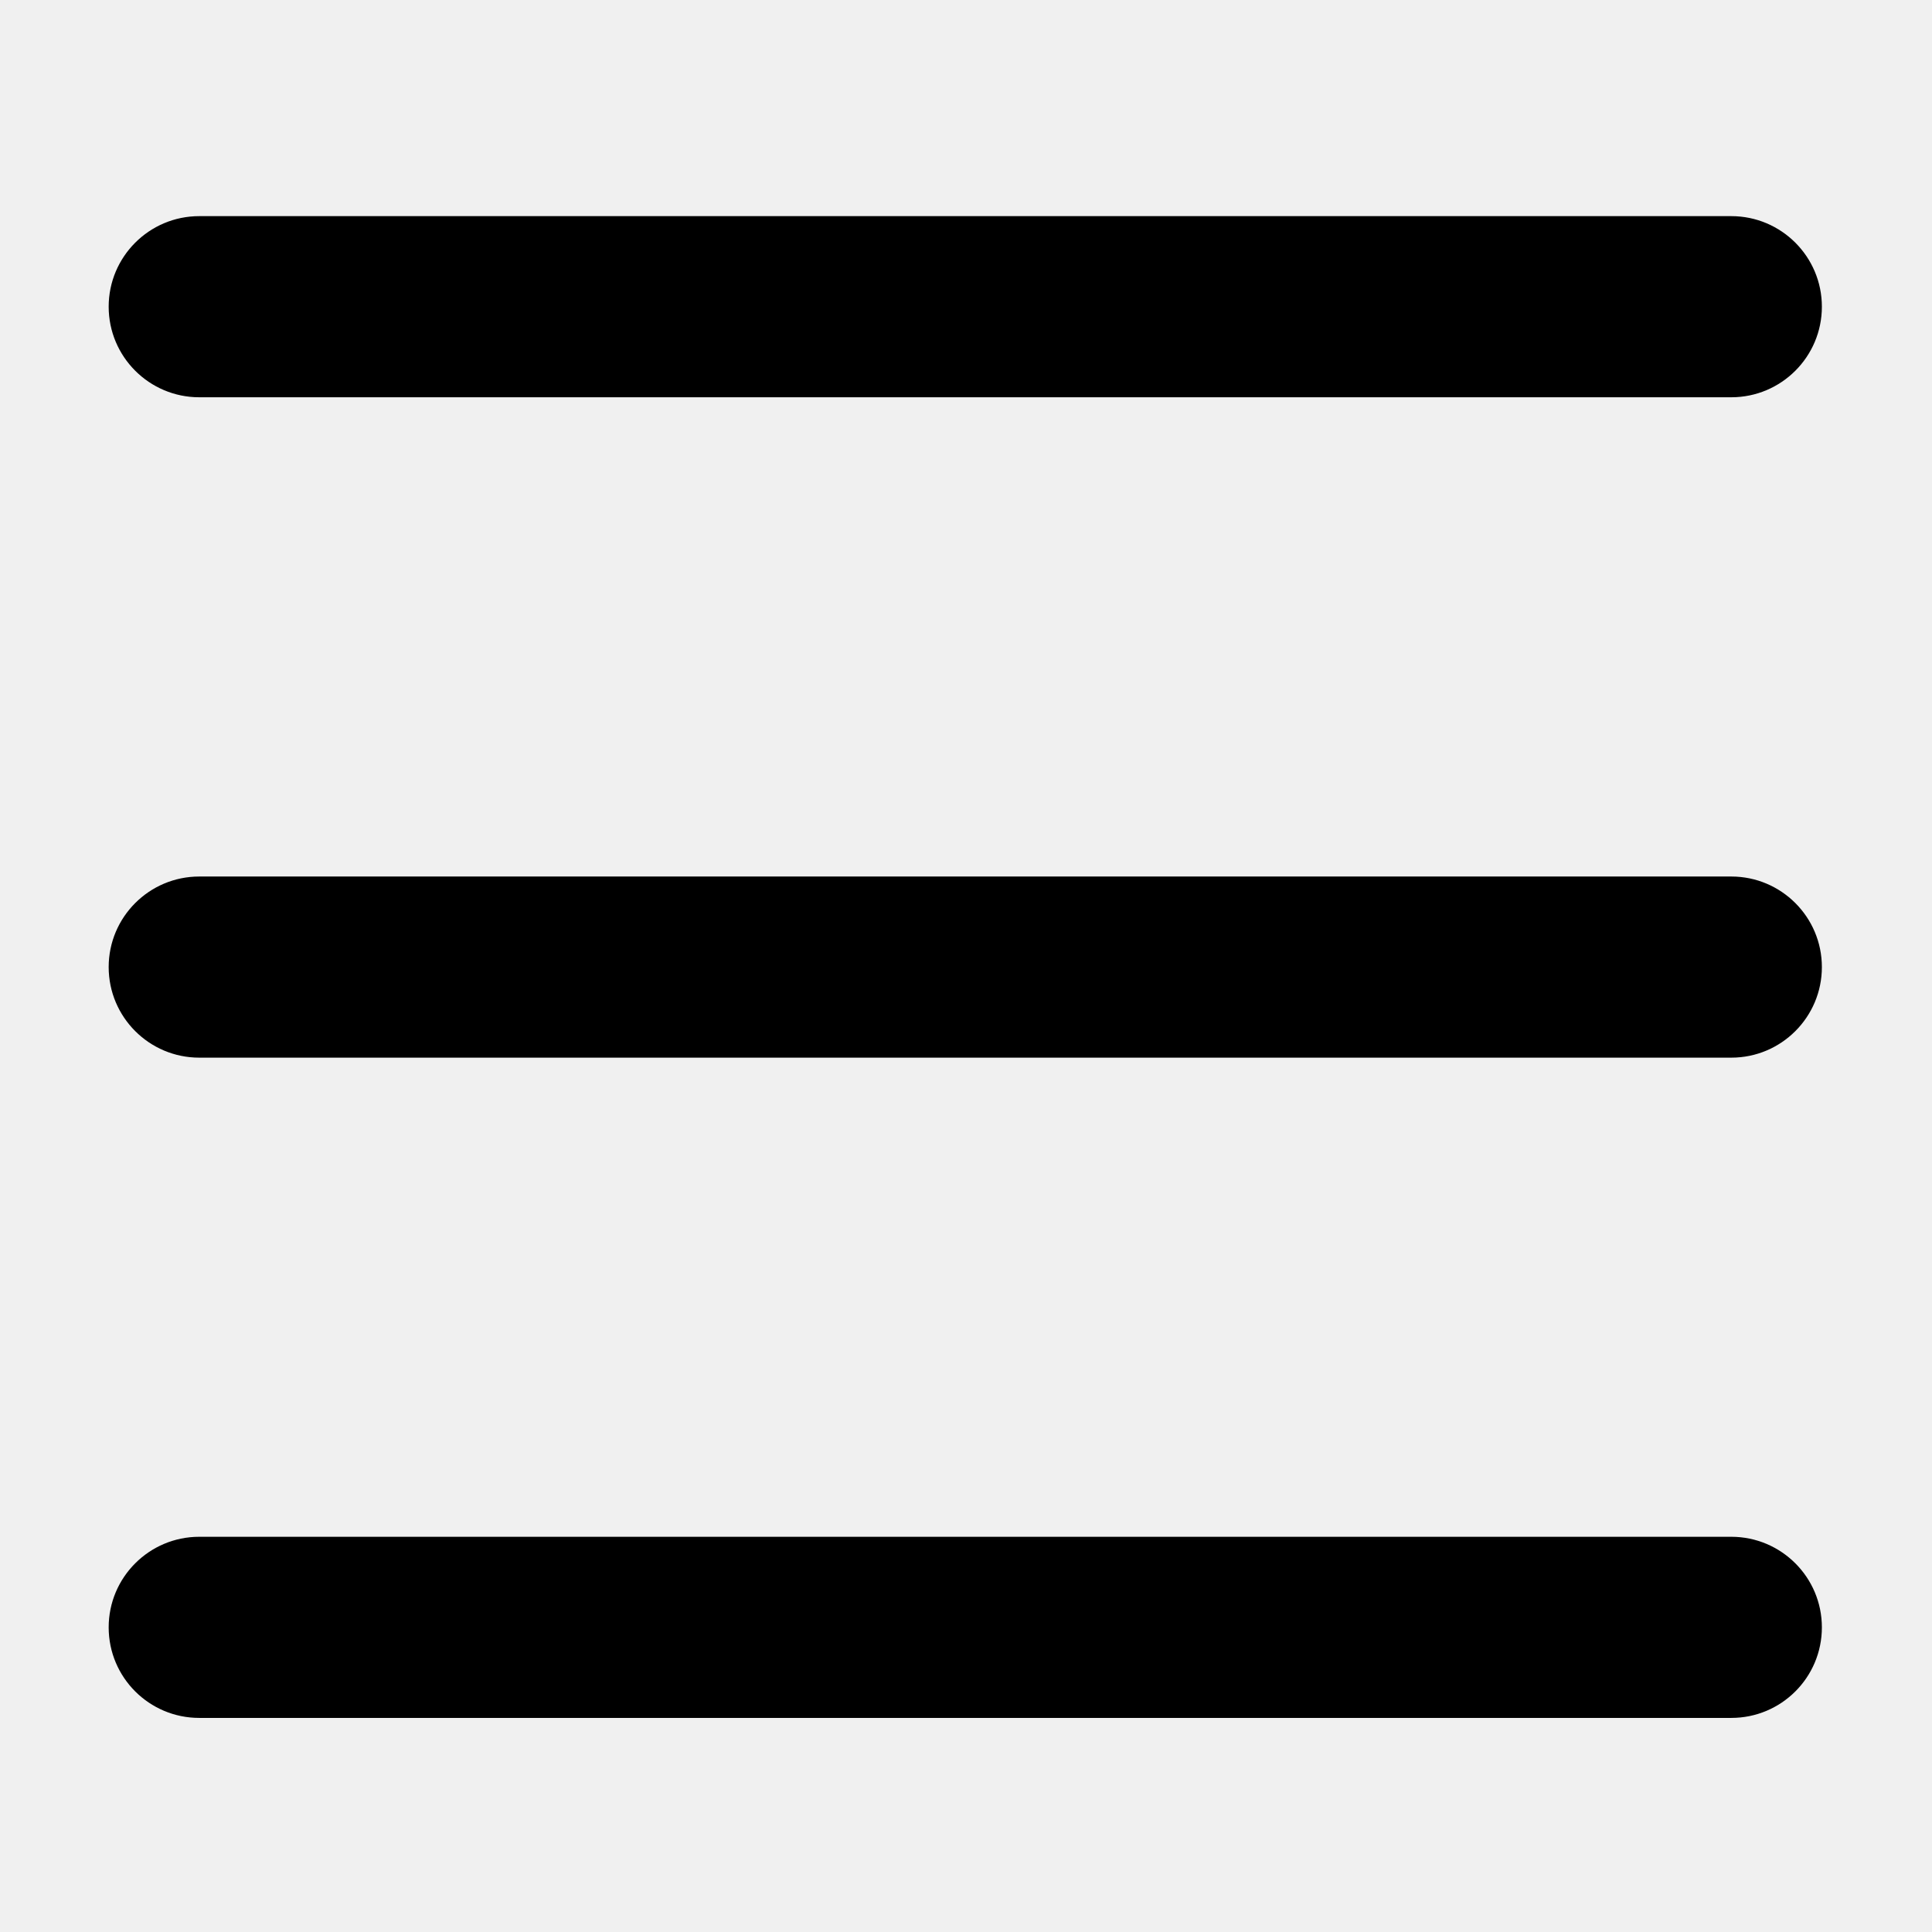
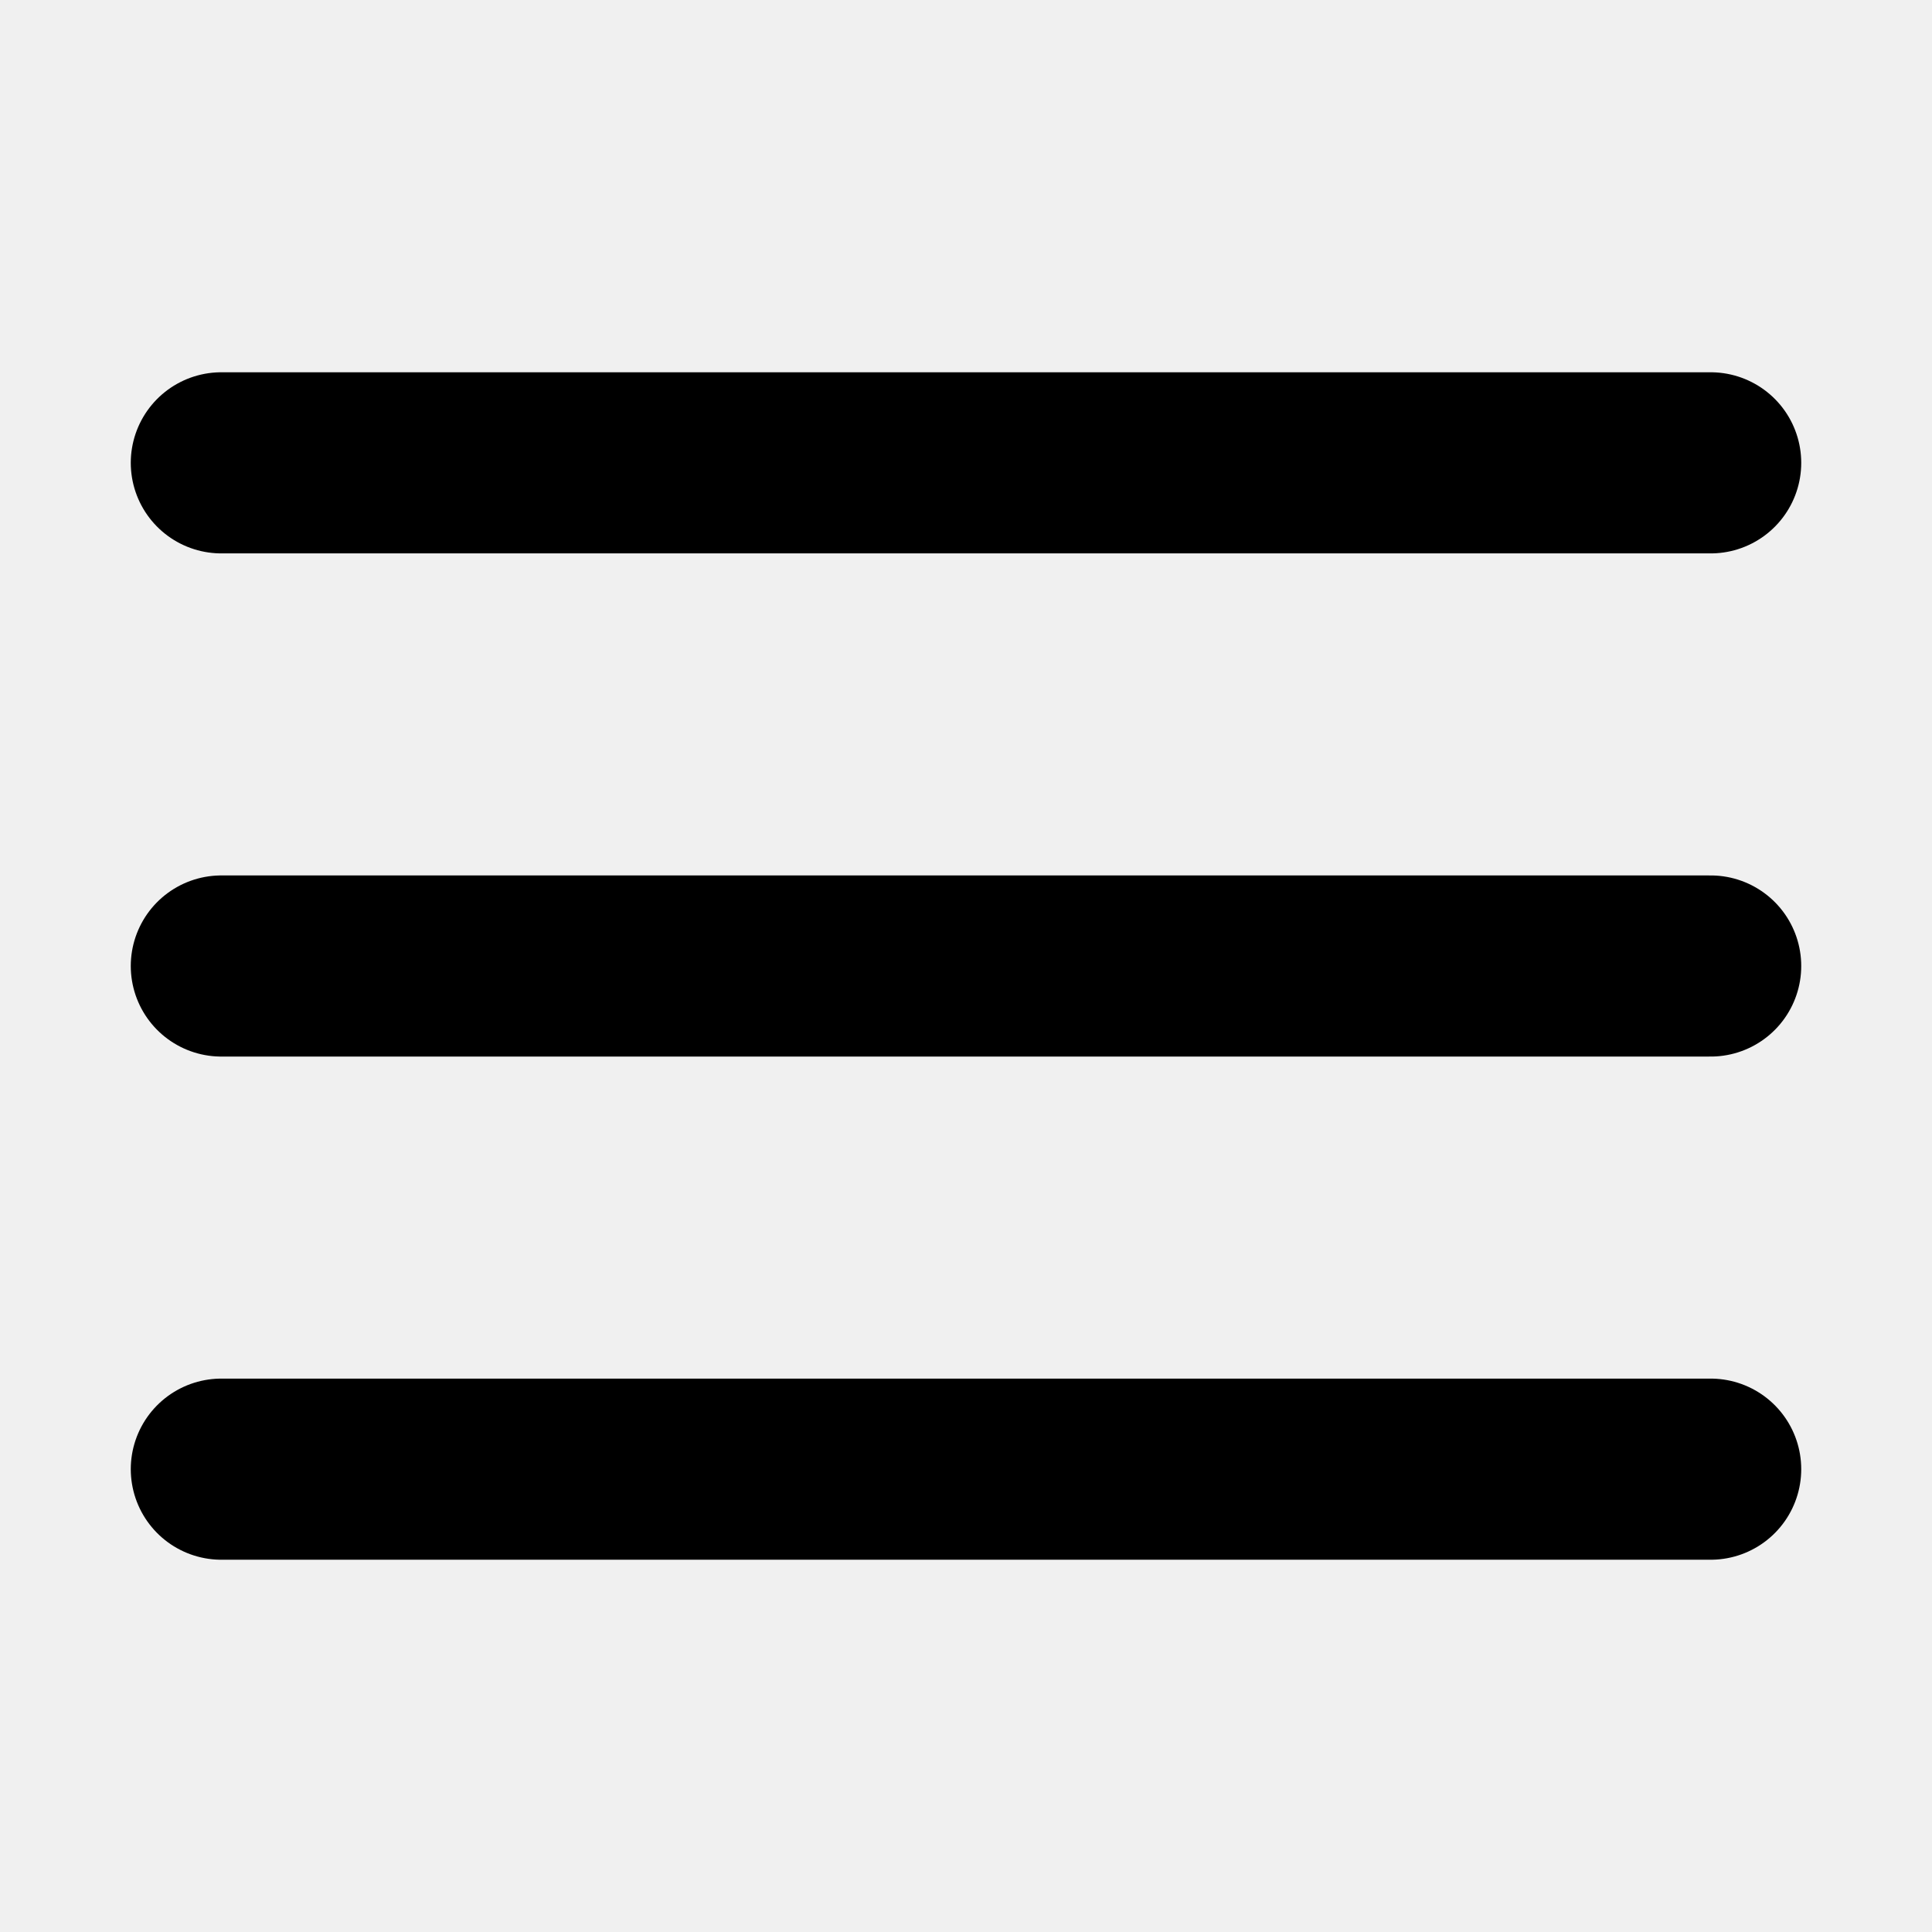
<svg xmlns="http://www.w3.org/2000/svg" width="16" height="16" viewBox="0 0 16 16" fill="none">
-   <path fill-rule="evenodd" clip-rule="evenodd" d="M0.9 2.54C0.9 2.126 1.236 1.79 1.65 1.79H14.338C14.752 1.79 15.088 2.126 15.088 2.54C15.088 2.954 14.752 3.29 14.338 3.29H1.65C1.236 3.29 0.9 2.954 0.9 2.54ZM0.9 13.477C0.9 13.063 1.236 12.727 1.65 12.727H14.338C14.752 12.727 15.088 13.063 15.088 13.477C15.088 13.892 14.752 14.227 14.338 14.227H1.65C1.236 14.227 0.9 13.892 0.9 13.477ZM1.65 7.259C1.236 7.259 0.9 7.595 0.9 8.009C0.9 8.423 1.236 8.759 1.65 8.759H14.338C14.752 8.759 15.088 8.423 15.088 8.009C15.088 7.595 14.752 7.259 14.338 7.259H1.65Z" fill="black" />
+   <g clip-path="url(#clip0_149_39)">
+     <path d="M1.833 8H14.167M1.833 3.833H14.167M1.833 12.167H14.167" stroke="black" stroke-width="1.5" stroke-linecap="round" stroke-linejoin="round" />
+   </g>
+   <defs>
+     <clipPath id="clip0_149_39">
+       <rect width="16" height="16" fill="white" />
+     </clipPath>
+   </defs>
</svg>
